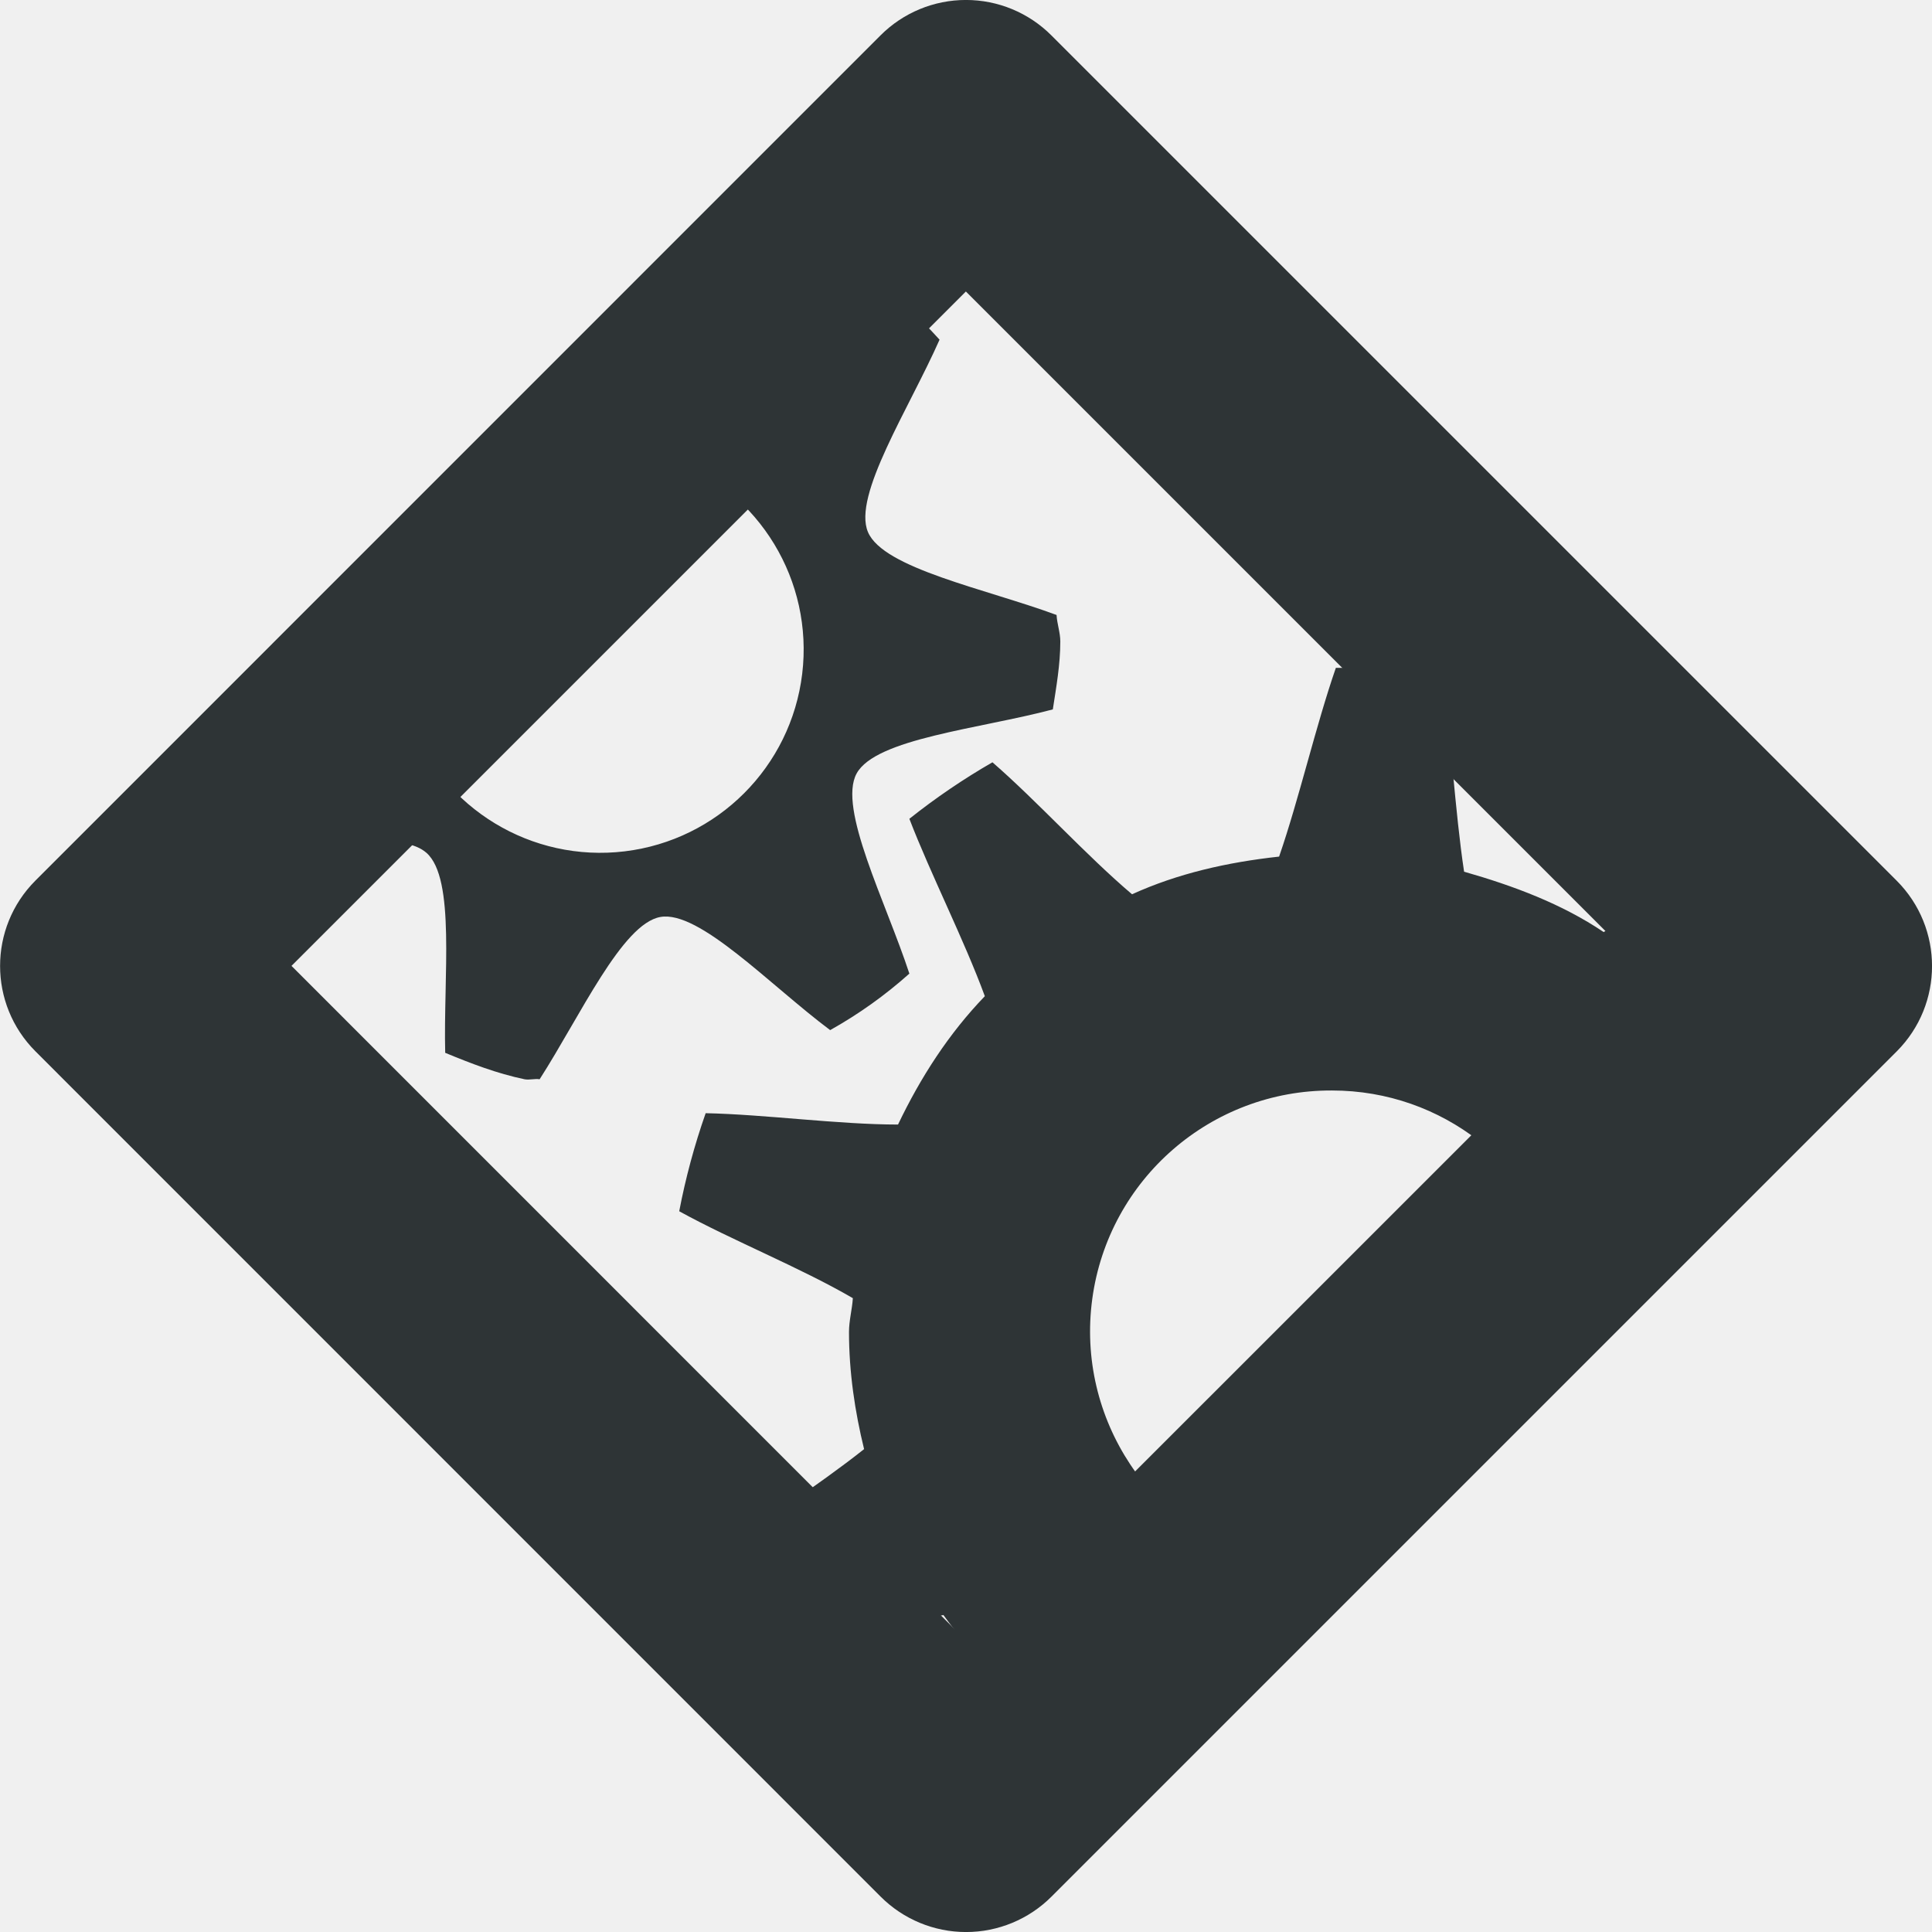
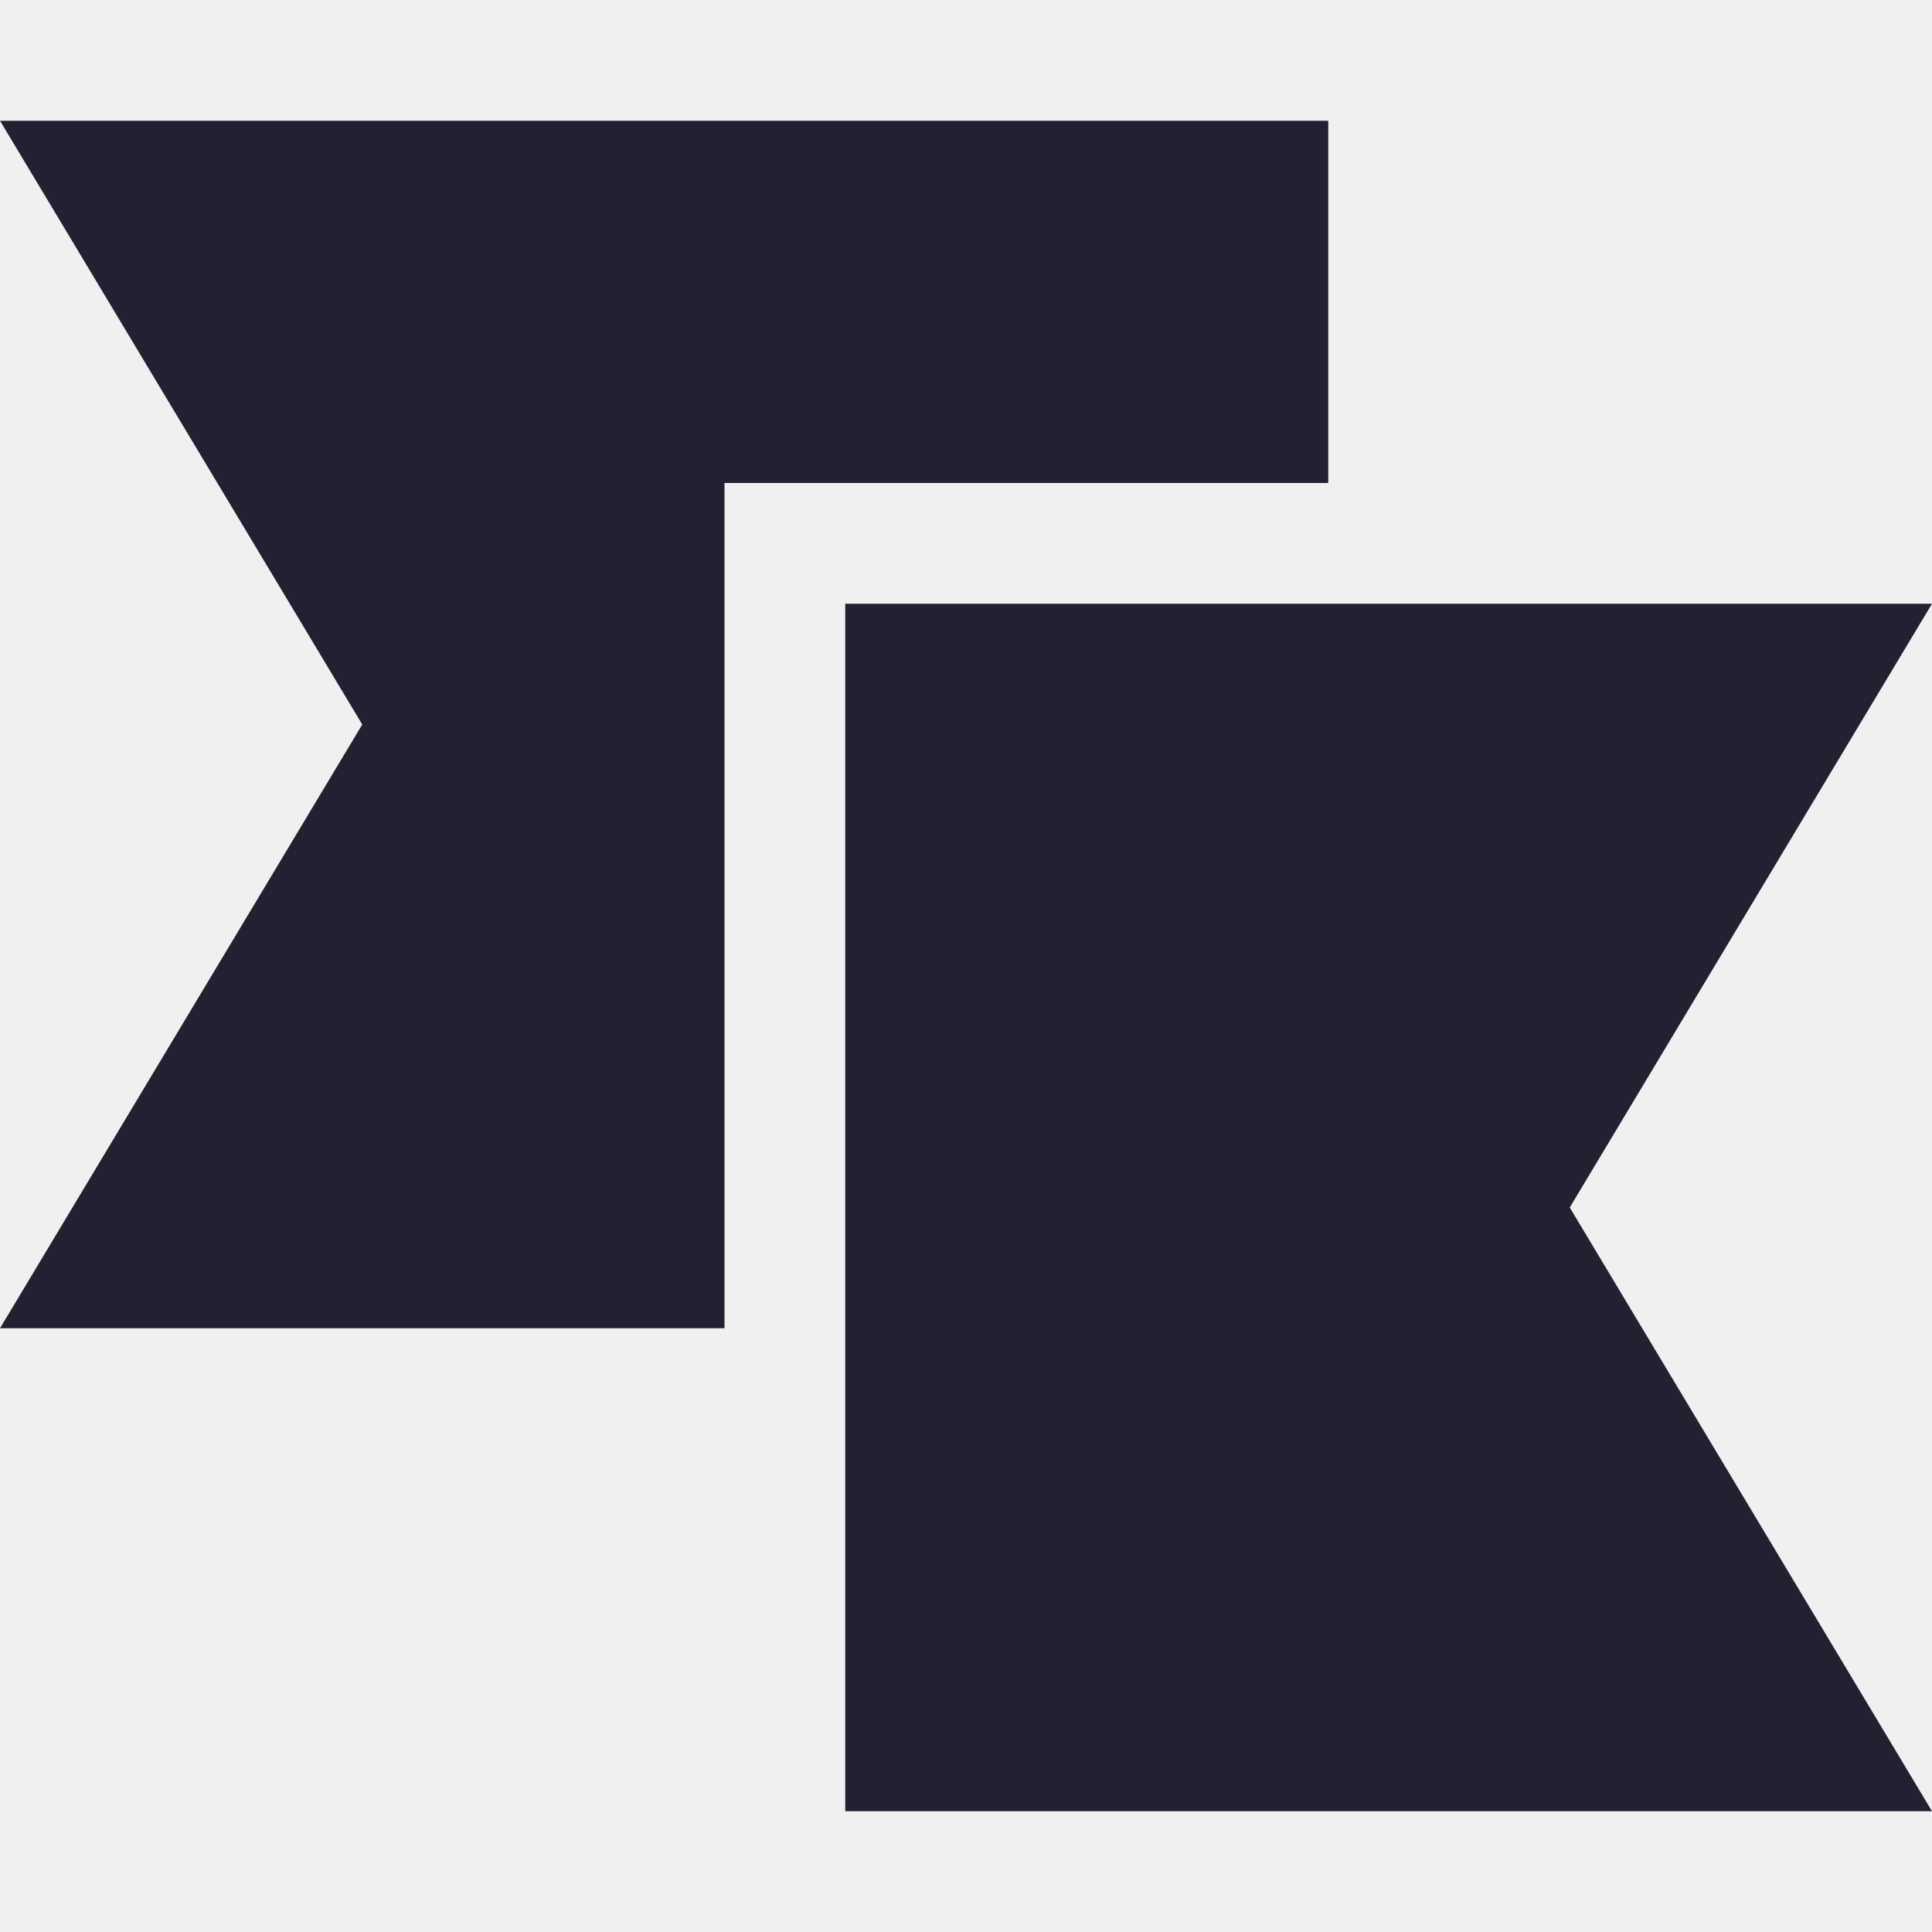
- <svg xmlns="http://www.w3.org/2000/svg" width="16" height="16">
-   <g color="#000" fill="#2e3436">
-     <path d="M7.188 2.281c-.094.056-.192.125-.29.19L5.566 3.803a1.684 1.684 0 11-2.17 2.17L2.332 7.037c.506-.069 1.017-.136 1.2.026.242.214.139 1.031.155 1.656.213.088.427.171.657.219.04.008.085-.007.125 0 .337-.525.683-1.288 1-1.344.322-.057.905.562 1.406.937a3.67 3.67 0 00.656-.468c-.195-.595-.594-1.369-.437-1.657.158-.29 1.019-.37 1.625-.531.028-.183.062-.371.062-.562 0-.075-.027-.146-.031-.22-.587-.217-1.435-.385-1.562-.687-.128-.302.34-1.021.593-1.593a3.722 3.722 0 00-.593-.532zm3.875 3.25c-.165.475-.305 1.086-.47 1.563-.43.047-.84.14-1.218.312-.38-.322-.787-.773-1.156-1.093a5.562 5.562 0 00-.688.468c.177.46.453 1.001.625 1.469-.298.309-.531.67-.719 1.063-.494 0-1.102-.084-1.593-.094a5.68 5.68 0 00-.219.812c.435.24 1.006.468 1.438.72-.006.093-.032.185-.032.28 0 .333.049.66.125.97-.382.304-.898.63-1.28.937.015.044.04.083.058.127l.613.613c.417-.1.868-.223 1.266-.303.248.343.532.626.875.875-.027.135-.068.283-.104.428.174-.063.34-.155.482-.297l1.432-1.432a1.994 1.994 0 01.533-3.918c.919 0 1.684.623 1.918 1.467l1.338-1.338c.06-.06.11-.124.156-.191-.035-.062-.06-.13-.1-.188.096-.152.205-.31.315-.47.017-.348-.1-.7-.37-.971l-.177-.176c-.28.192-.561.387-.83.555-.345-.233-.746-.383-1.156-.5-.077-.507-.107-1.132-.187-1.625a5.44 5.44 0 00-.875-.063zm-9.247.608c-.087.068-.173.138-.254.205l.014.035z" style="marker:none" overflow="visible" />
-     <path d="M8.707.293a1 1 0 00-1.415 0l-6.999 7a1 1 0 000 1.413l7 7.001a1 1 0 001.415 0l7-7a1 1 0 000-1.413zm-.708 2.121l5.587 5.587L8 13.586 2.414 7.999z" style="line-height:normal;font-variant-ligatures:normal;font-variant-position:normal;font-variant-caps:normal;font-variant-numeric:normal;font-variant-alternates:normal;font-feature-settings:normal;text-indent:0;text-align:start;text-decoration-line:none;text-decoration-style:solid;text-decoration-color:#000;text-transform:none;text-orientation:mixed;shape-padding:0;isolation:auto;mix-blend-mode:normal;marker:none" font-weight="400" font-family="sans-serif" overflow="visible" />
+ <svg xmlns="http://www.w3.org/2000/svg" height="16px" viewBox="0 0 16 16" width="16px">
+   <filter id="a" height="100%" width="100%" x="0%" y="0%">
+     <feColorMatrix color-interpolation-filters="sRGB" values="0 0 0 0 1 0 0 0 0 1 0 0 0 0 1 0 0 0 1 0" />
+   </filter>
+   <mask id="b">
+     <g filter="url(#a)">
+       <rect fill-opacity="0.154" height="19.2" width="19.2" x="-1.6" y="-1.6" />
+     </g>
+   </mask>
+   <clipPath id="c">
+     <rect height="152" width="192" />
+   </clipPath>
+   <mask id="d">
+     <g filter="url(#a)">
+       <rect fill-opacity="0.154" height="19.2" width="19.2" x="-1.6" y="-1.6" />
+     </g>
+   </mask>
+   <clipPath id="e">
+     <rect height="152" width="192" />
+   </clipPath>
+   <mask id="f">
+     <g filter="url(#a)">
+       <rect fill-opacity="0.35" height="19.2" width="19.2" x="-1.6" y="-1.6" />
+     </g>
+   </mask>
+   <radialGradient id="g" cx="85.118" cy="54" gradientUnits="userSpaceOnUse" r="29.938">
+     <stop offset="0" stop-color="#ffffff" />
+     <stop offset="0.271" stop-color="#ffffff" stop-opacity="0.867" />
+     <stop offset="1" stop-color="#ffffff" stop-opacity="0" />
+   </radialGradient>
+   <clipPath id="h">
+     <rect height="152" width="192" />
+   </clipPath>
+   <g mask="url(#b)">
+     <g clip-path="url(#c)" transform="matrix(1 0 0 1 -168 -16)">
+       <path d="m 11.891 268.551 l 15.457 -15.457" fill="none" stroke="#ffffff" stroke-linecap="round" stroke-width="1.638" transform="matrix(-1 0 0 1 143.1176 -150)" />
+     </g>
+   </g>
+   <g mask="url(#d)">
+     <g clip-path="url(#e)" transform="matrix(1 0 0 1 -168 -16)">
+       <path d="m -132 316.118 l 16 -16" fill="none" stroke="#ffffff" stroke-linecap="round" stroke-width="2" transform="matrix(-1 0 0 1 0.117647 -197.1177)" />
+     </g>
+   </g>
+   <g mask="url(#f)">
+     <g clip-path="url(#h)" transform="matrix(1 0 0 1 -168 -16)">
+       <path d="m 115.055 76.062 c 0 16.535 -13.402 29.938 -29.938 29.938 c -16.535 0 -29.938 -13.402 -29.938 -29.938 s 13.402 -29.938 29.938 -29.938 c 16.535 0 29.938 13.402 29.938 29.938 z m 0 0" fill="url(#g)" />
+     </g>
+   </g>
+   <g fill="#241f31" fill-rule="evenodd">
+     <path d="m 16 15 h -9 v -10 h 9 l -3 5 z m 0 0" />
+     <path d="m 0 1 h 11 v 3 h -5 v 7 h -6 l 3 -5 z m 0 0" />
  </g>
</svg>
